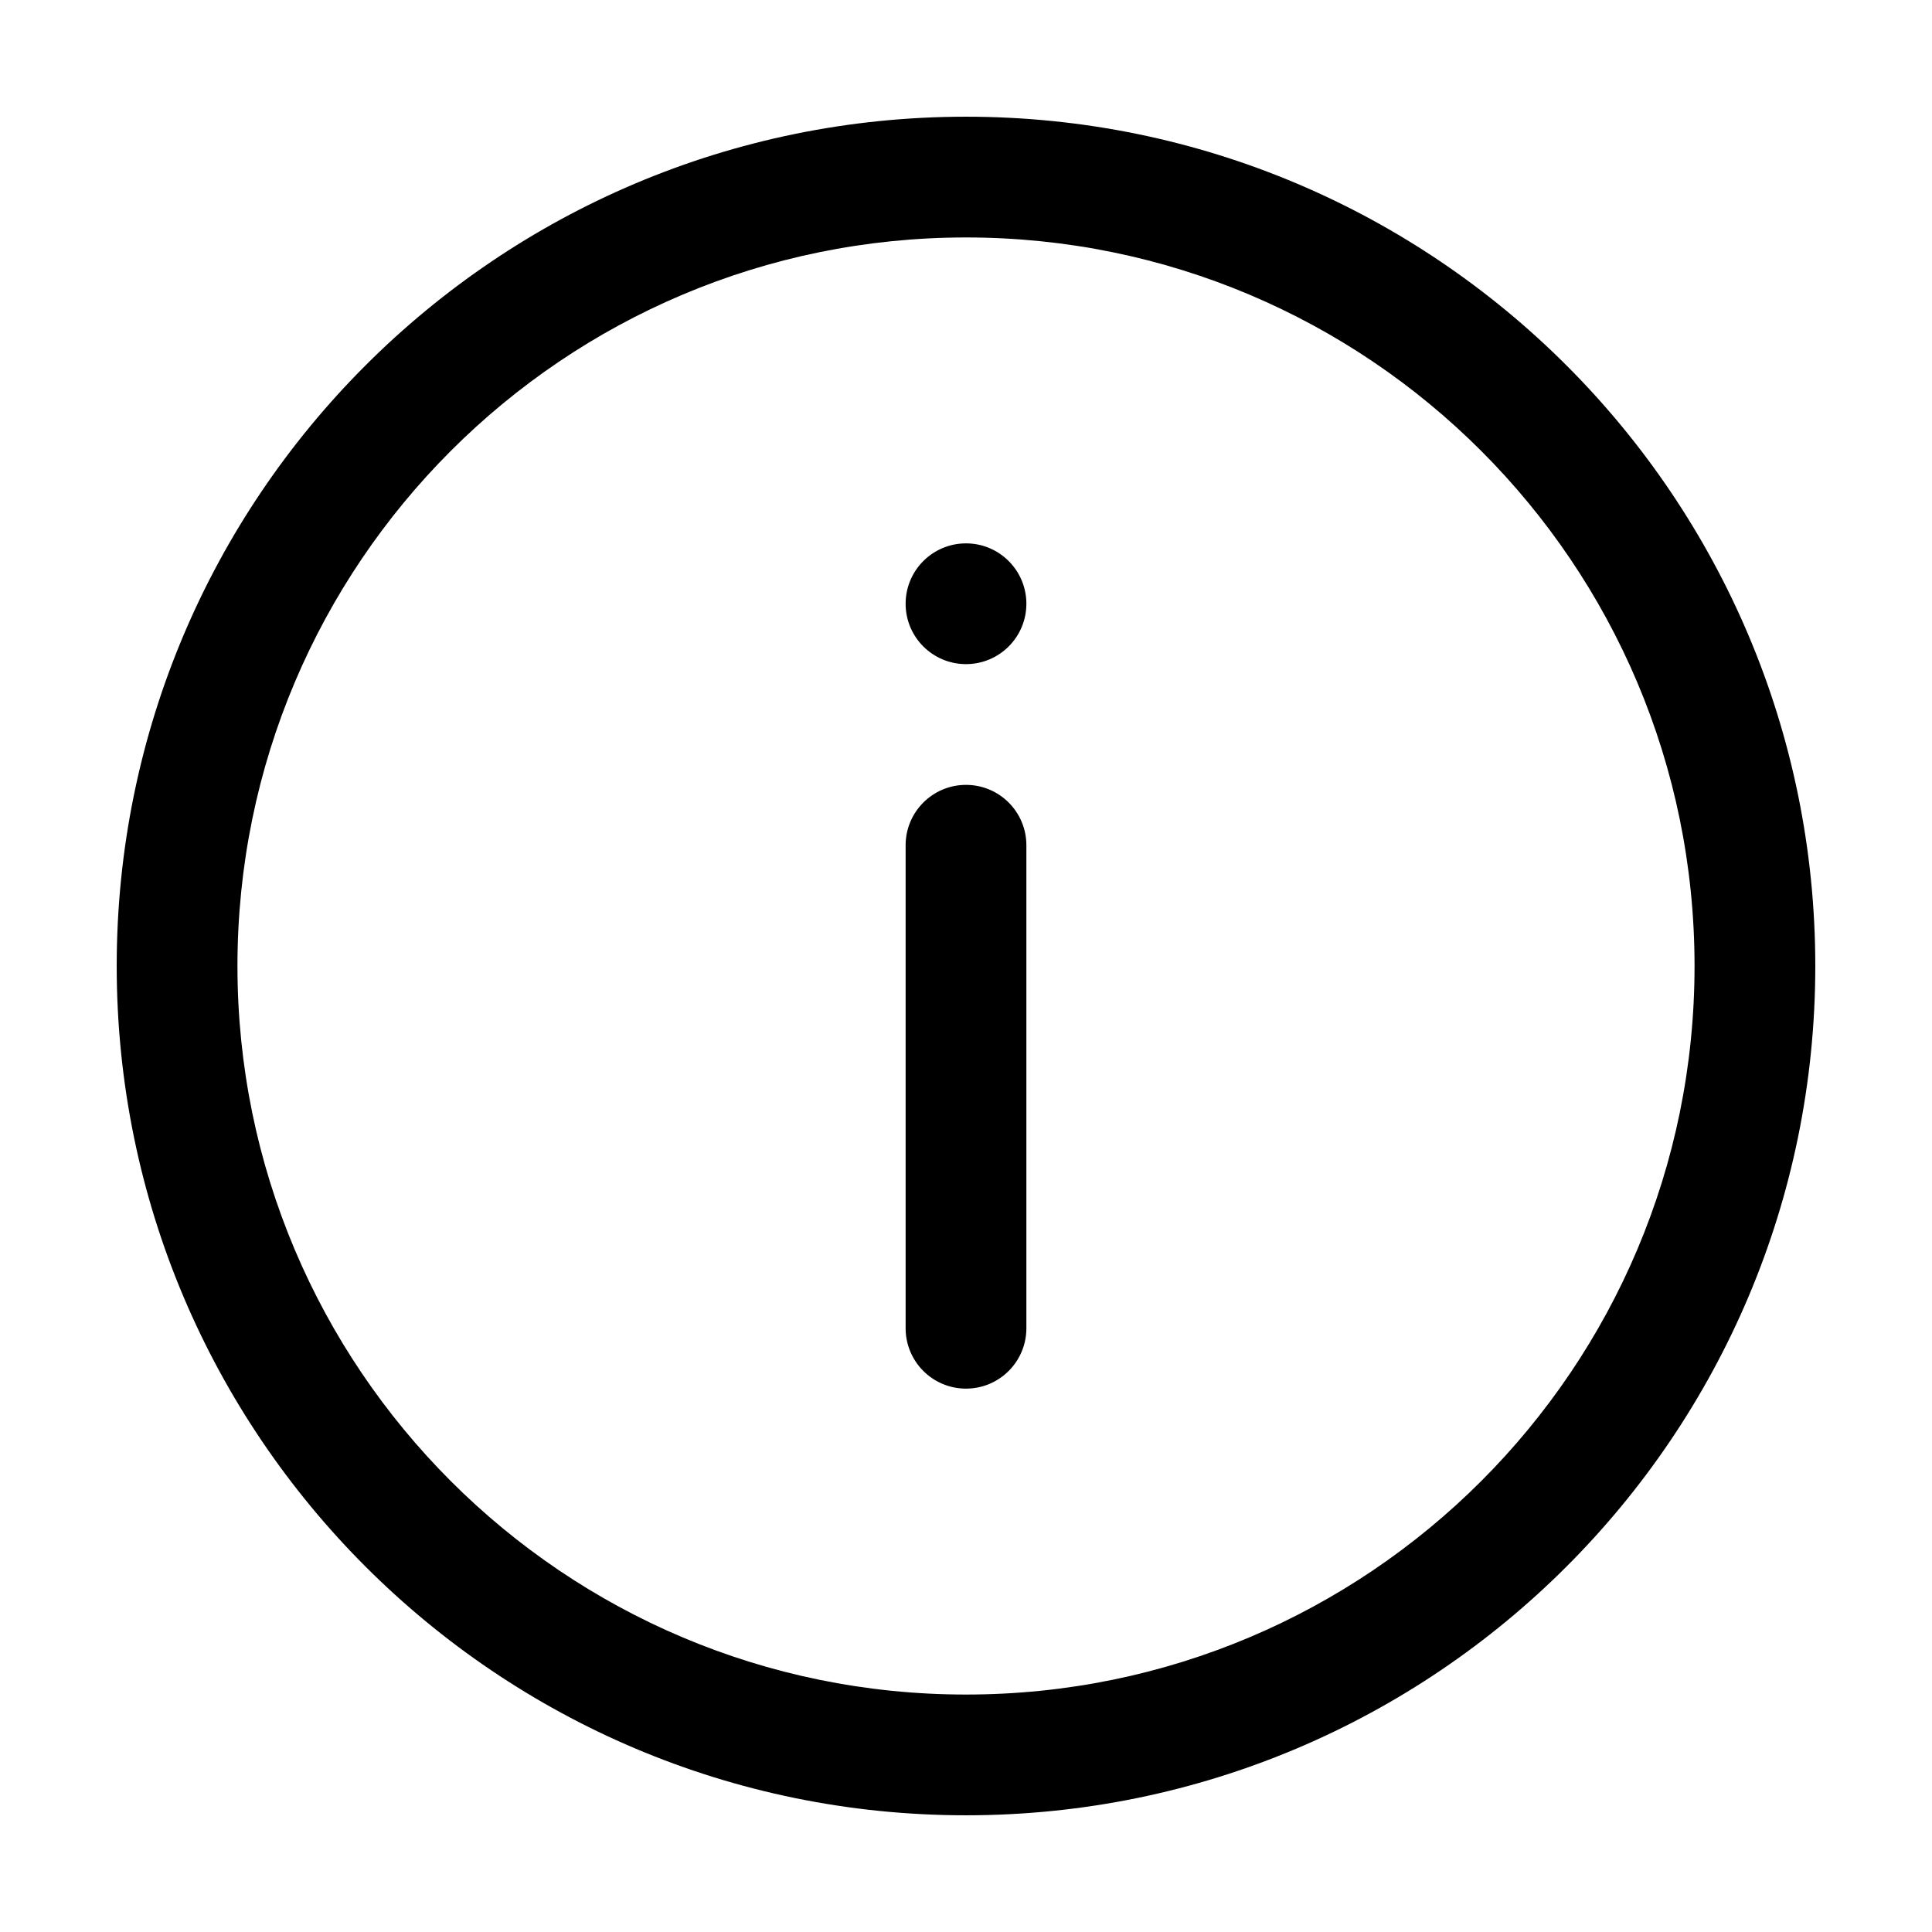
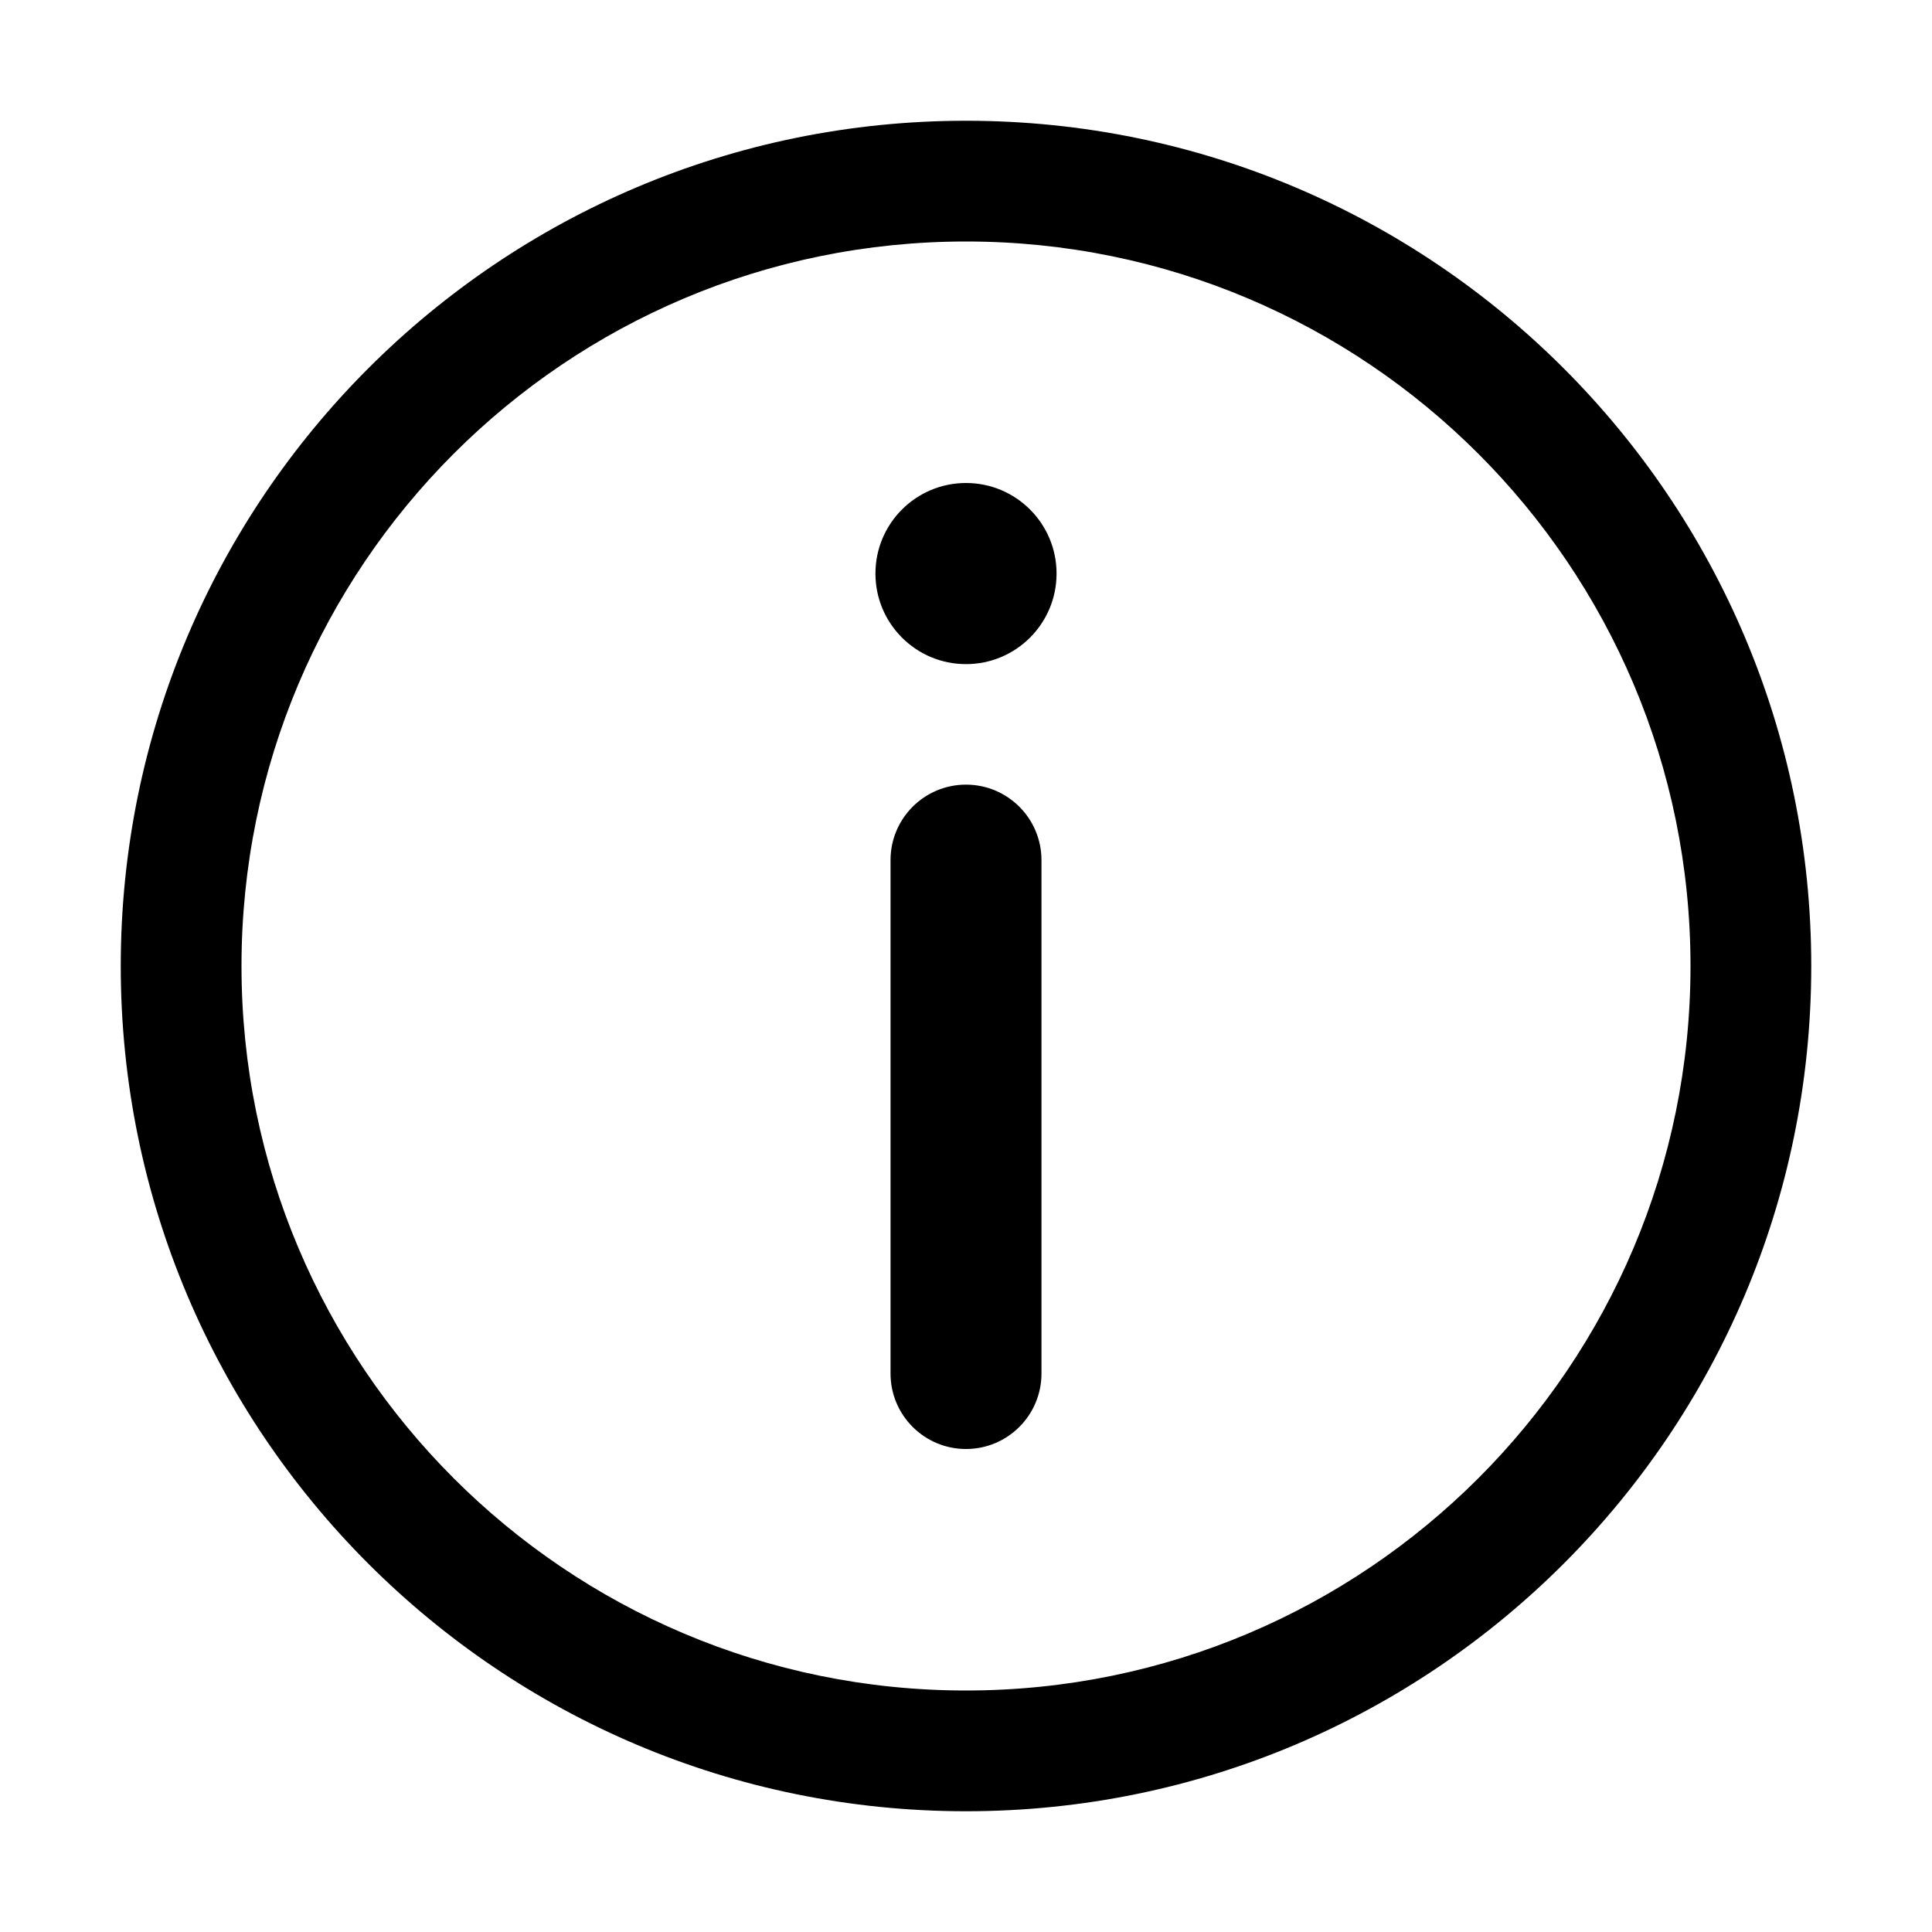
<svg xmlns="http://www.w3.org/2000/svg" width="32" height="32" fill="currentColor" viewBox="0 0 32 32">
-   <path fill-rule="evenodd" d="M3.933 16C3.933 9.336 9.336 3.933 16 3.933c6.664 0 12.067 5.403 12.067 12.067 0 6.664-5.403 12.067-12.067 12.067-6.664 0-12.067-5.403-12.067-12.067ZM16 1.933C8.231 1.933 1.933 8.231 1.933 16S8.231 30.067 16 30.067 30.067 23.769 30.067 16 23.769 1.933 16 1.933ZM17 10a1 1 0 1 1-2 0 1 1 0 0 1 2 0Zm-1 3a1 1 0 0 1 1 1v8a1 1 0 1 1-2 0v-8a1 1 0 0 1 1-1Z" clip-rule="evenodd" />
+   <path fill-rule="evenodd" d="M16 4C9.373 4 4 9.373 4 16s5.373 12 12 12 12-5.373 12-12S22.627 4 16 4ZM2 16C2 8.268 8.268 2 16 2s14 6.268 14 14-6.268 14-14 14S2 23.732 2 16Zm14-3.004c.69 0 1.25.56 1.25 1.25v8.504a1.25 1.25 0 1 1-2.5 0v-8.504c0-.69.56-1.25 1.25-1.25ZM16 11a1.5 1.5 0 1 0 0-3 1.5 1.5 0 0 0 0 3Z" clip-rule="evenodd" />
</svg>
